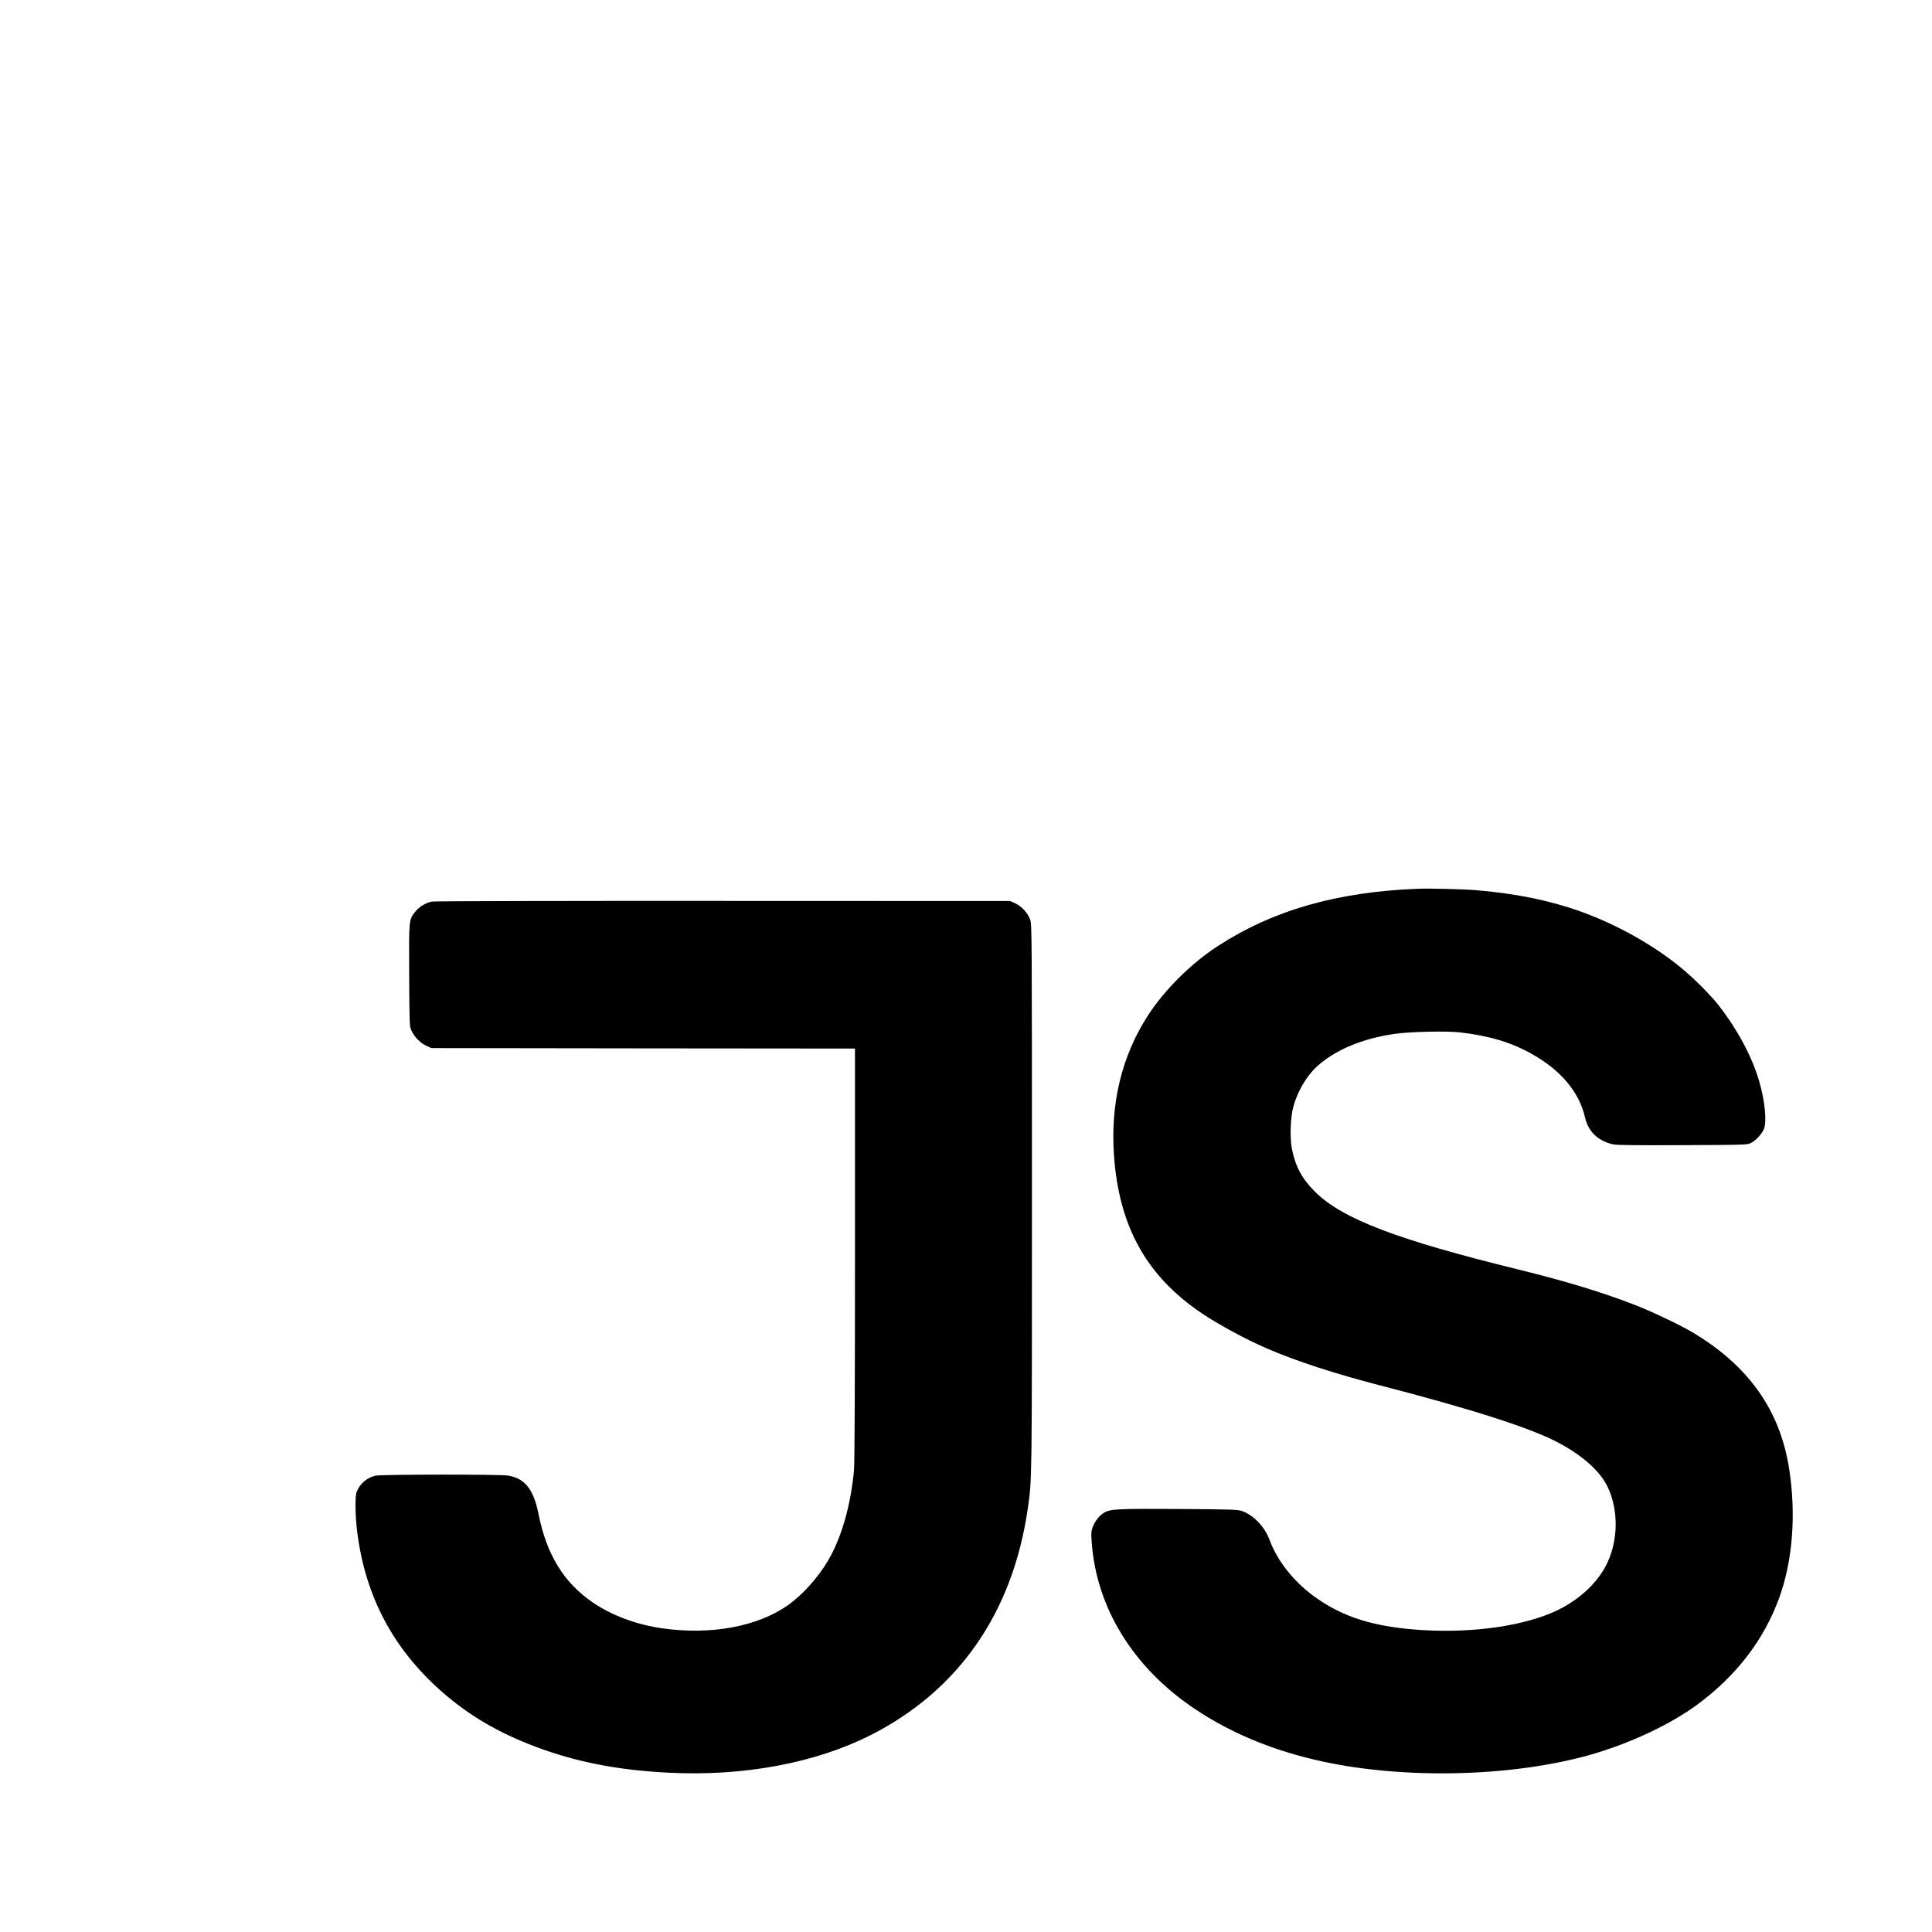
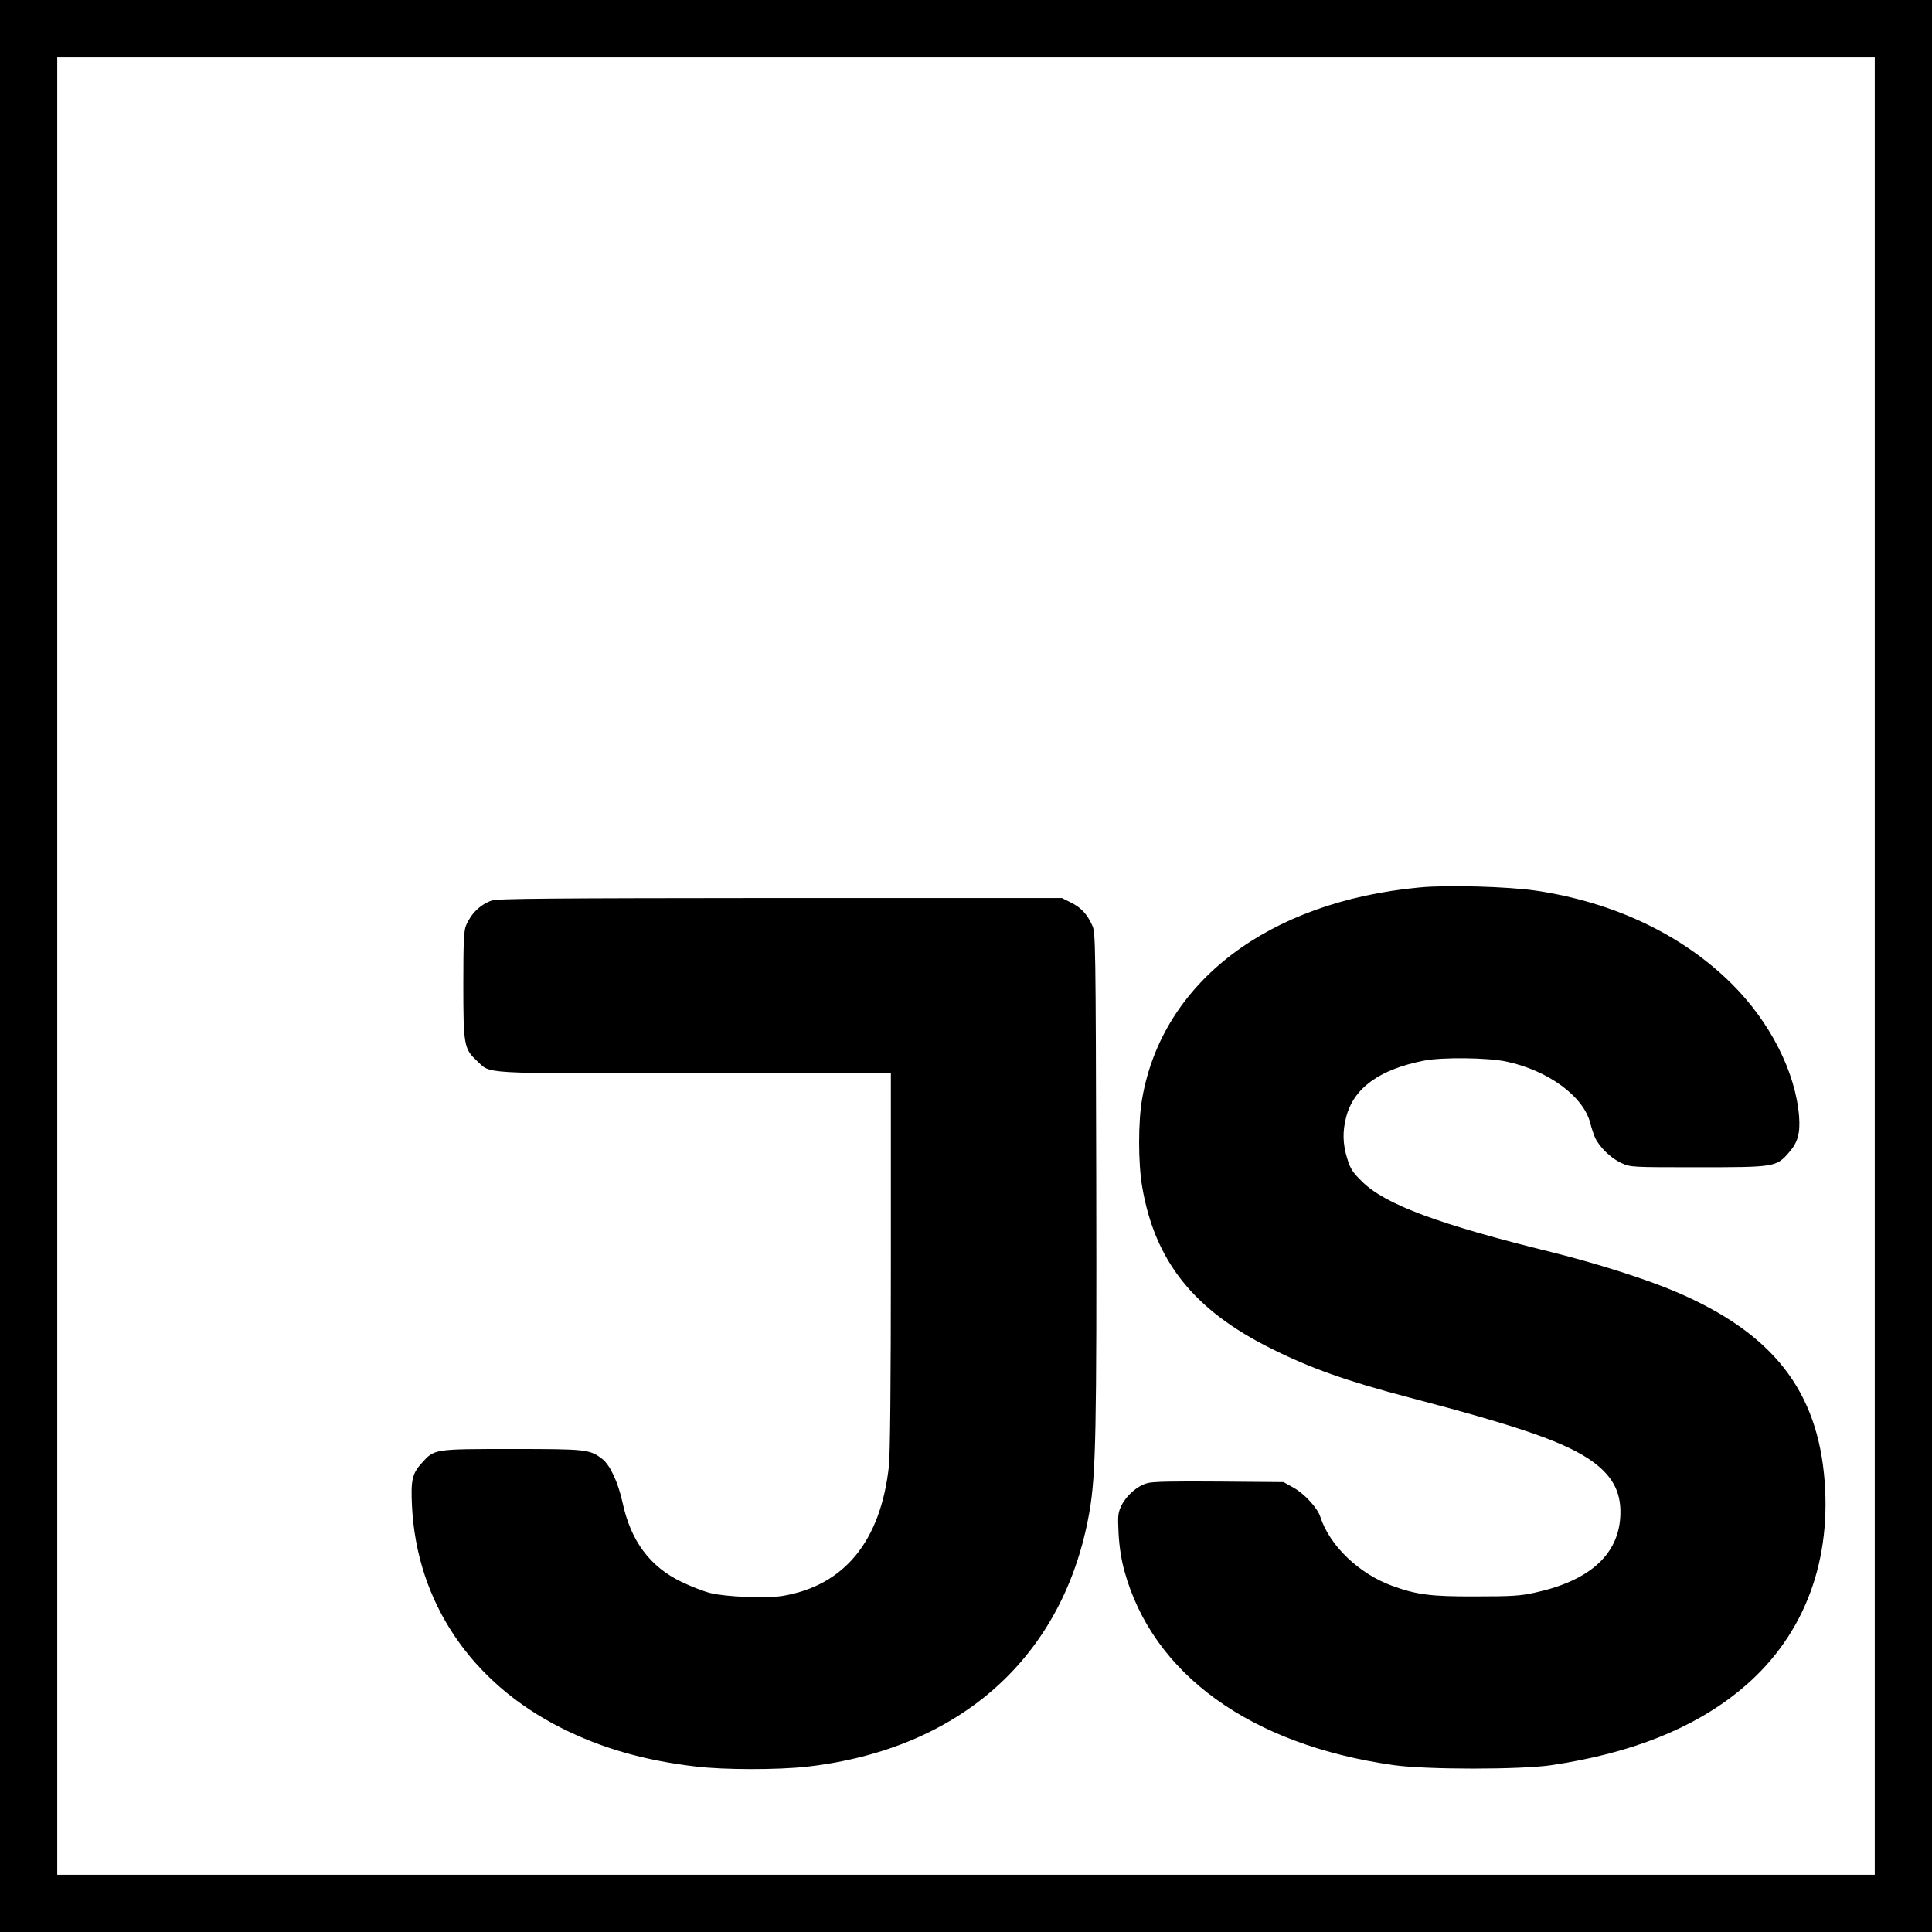
- <svg xmlns="http://www.w3.org/2000/svg" version="1" width="2714.667" height="2714.667" viewBox="0 0 2036 2036">
-   <path d="M1494 936.6c-85.3 3.4-152.1 22.5-210.5 60.3-28 18.1-56.6 46.5-74 73.6-27.3 42.5-39.3 91.8-35.6 146.5 5.2 75.3 34.1 127.5 92.3 166.8 17.7 12 46.6 27.6 68.8 37.2 30.4 13.2 71.1 26.5 119.5 39 96.3 24.9 158.7 44.9 187.5 60.2 26.6 14.1 45.3 31.1 52.9 48.3 10.6 23.6 10.3 53.5-.7 77.7-9.2 20.3-28.6 38.9-52.7 50.6-33 16-86 24.1-139.6 21.2-52.6-2.9-86.9-13.4-117.9-36.3-21.4-15.9-38-37.1-46.1-58.9-5.2-14.1-17.1-26.4-29.5-30.6-4.3-1.4-12.8-1.6-66.2-2-65.6-.4-72.4 0-79.1 4.2-4.9 3.1-9.3 8.8-11.6 14.9-1.5 4-1.7 6.4-1.1 15 4.7 70 44 133.6 109.6 177.2 36.2 24.1 78.1 41.8 125.3 52.9 88.8 21.1 206.8 18.8 291.5-5.4 41.6-12 83.6-31.8 112.1-52.8 41.2-30.6 69.9-68 86-112.1 14.3-39.1 18.1-88.5 10.5-136.6-9.7-61.6-42.7-108.2-101.7-143.4-12.7-7.6-42.7-21.9-60.7-28.9-34.8-13.5-73.1-25.1-123-37.4-127.8-31.3-185.5-53.4-214.1-81.8-13.8-13.7-20.6-26.4-24.4-45-2.3-11.5-1.7-33 1.4-44.5 4.2-15.9 13.9-32.5 24.6-42.3 19.3-17.7 48-29.8 82.5-34.7 15.6-2.3 54.9-3.2 68.8-1.5 30.6 3.5 54.1 10.6 75.7 22.8 30.7 17.3 49.8 40.2 55.9 67 3.4 14.8 13.8 24.7 29.7 28.2 3.9.8 24 1 73.4.8 67.6-.3 68-.3 72.1-2.5 4.9-2.6 10.7-8.9 13.1-14 3.4-7.7 1.4-29.5-4.8-50.8-7.5-25.9-23-54.8-43.1-80.5-8.3-10.6-26.4-28.7-39.3-39.2-29.2-24-68.1-45.8-106.5-59.5-32.2-11.5-68.4-18.8-109.5-22.2-13.6-1.1-48.7-2-61.5-1.5zM455.2 950.1c-6.4 1.2-13.8 5.7-17.6 10.7-6.8 8.6-6.7 7.9-6.4 67.3.3 52.3.3 53.5 2.5 58.1 3 6.6 9.5 13.2 15.6 15.9l5.2 2.4 223.3.3 223.2.2v216.2c0 142.3-.4 220.1-1 227.7-3.4 37.3-13.1 71.4-27.3 95.6-10.3 17.6-27 36.2-41.9 46.8-32.1 22.8-81.4 32-132.7 24.7-27.1-3.8-53.4-13.6-73.3-27.2-30.6-20.9-48.7-50.3-57.3-93.3-5.2-26.1-14.4-37.6-32.2-40.5-8.6-1.4-132.9-1.3-139.5.1-9 2-16.3 8.2-19.9 16.9-1.9 4.6-1.6 26.2.6 43 8.6 67.3 37.8 122.4 88.5 167.2 28.6 25.3 59.9 43.7 99.5 58.6 42.6 16 86.2 24.6 139.8 27.3 78.6 4.1 154.6-10 212.9-39.4 92.8-47 149.8-128.8 165.8-238.2 4.6-31.5 4.5-26 4.5-329 0-275-.1-287.2-1.8-292.2-2.4-6.9-9.2-14.4-15.9-17.4l-5.3-2.4-302.5-.1c-166.4-.1-304.4.2-306.8.7z" />
+ <svg xmlns="http://www.w3.org/2000/svg" version="1" width="1440" height="1440" viewBox="0 0 1080 1080">
+   <path d="M0 540v540h1080V0H0v540zm1048 0v508H32V32h1016v508z" />
+   <path d="M793.5 496.1C709 504 649.9 548.9 638.5 614c-2.3 12.7-2.3 36.2 0 49.5 7.1 41.5 28.8 68.8 72 90.3 21.7 10.9 42.5 18.3 76.5 27.2 64 16.8 89.1 25.6 103.8 36.4 11.4 8.5 15.9 17.9 14.9 31.3-1.6 21-17.8 35.1-47.7 41.6-8 1.8-13.1 2.1-33 2.1-25.1.1-32.9-.9-46.7-5.9-18.6-6.7-35.1-22.6-40.2-38.5-1.6-5.1-9-13.1-15.2-16.5l-5.4-3-36-.3c-25.4-.2-37.2 0-40.2.9-5.5 1.5-11.6 6.8-14.4 12.5-2 4.2-2.1 5.6-1.6 15.8.4 7.2 1.5 14.4 3.2 20.6 15.8 57.9 70.6 97.4 150.5 108.7 18.1 2.6 71.4 2.6 88.5 0 44.2-6.6 79-20.4 105.1-41.8 34.4-28.1 51-69.1 47.4-116.8-3.9-50.8-29-82.8-83-105.9-16.2-7-44.9-16.1-69.5-22.2-63-15.5-93-26.6-106-39.4-5.4-5.3-6.6-7.1-8.4-13-2.5-8.1-2.7-15-.6-23.1 4.2-16.3 18.6-26.7 43.5-31.6 10.1-2 35.8-1.7 46 .5 23.3 4.9 43.1 19.4 46.9 34.2.7 2.7 1.9 6.4 2.7 8.2 2.2 5.1 9 11.8 14.7 14.3 5.2 2.4 5.4 2.4 42.7 2.4 43.1 0 43.9-.1 51-8.2 5-5.7 6.4-10.7 5.7-20.3-2-24.7-16.1-52.6-37.6-74-27.6-27.4-65.7-45.6-109.4-52.1-15.5-2.3-50-3.3-65.2-1.8zM274.9 503.4c-6.5 2.3-11.6 7.3-14.4 14-1.2 2.8-1.5 9.3-1.5 32.9 0 33.9.4 36 7.5 42.6 8.3 7.6-.9 7.1 121.6 7.1H498v105c0 67.7-.4 108.5-1.1 114.6-4.6 41.9-24.9 66.7-59.3 72.5-9 1.5-32 .6-40.6-1.6-3.6-.9-10.8-3.7-16-6.2-17.7-8.5-28.4-22.9-33-44.4-2.5-11.4-7-21-11.4-24.4-7-5.3-8.7-5.5-50.5-5.5-43.5 0-43.3 0-50.2 7.7-5.5 6-6.3 9.6-5.6 24.2 2.7 53.7 33 98.7 83.6 124.1 22.5 11.3 46.3 18.1 75.1 21.5 15.8 1.9 45.7 1.9 62 .1 86.2-9.8 144-61.9 158-142.5 3.6-20.7 4.1-45.3 3.8-187.6-.3-127.9-.4-136.2-2.1-139.9-2.9-6.5-6.3-10.2-11.9-13l-5.2-2.6H436.1c-126.9.1-158.3.3-161.2 1.4z" />
</svg>
